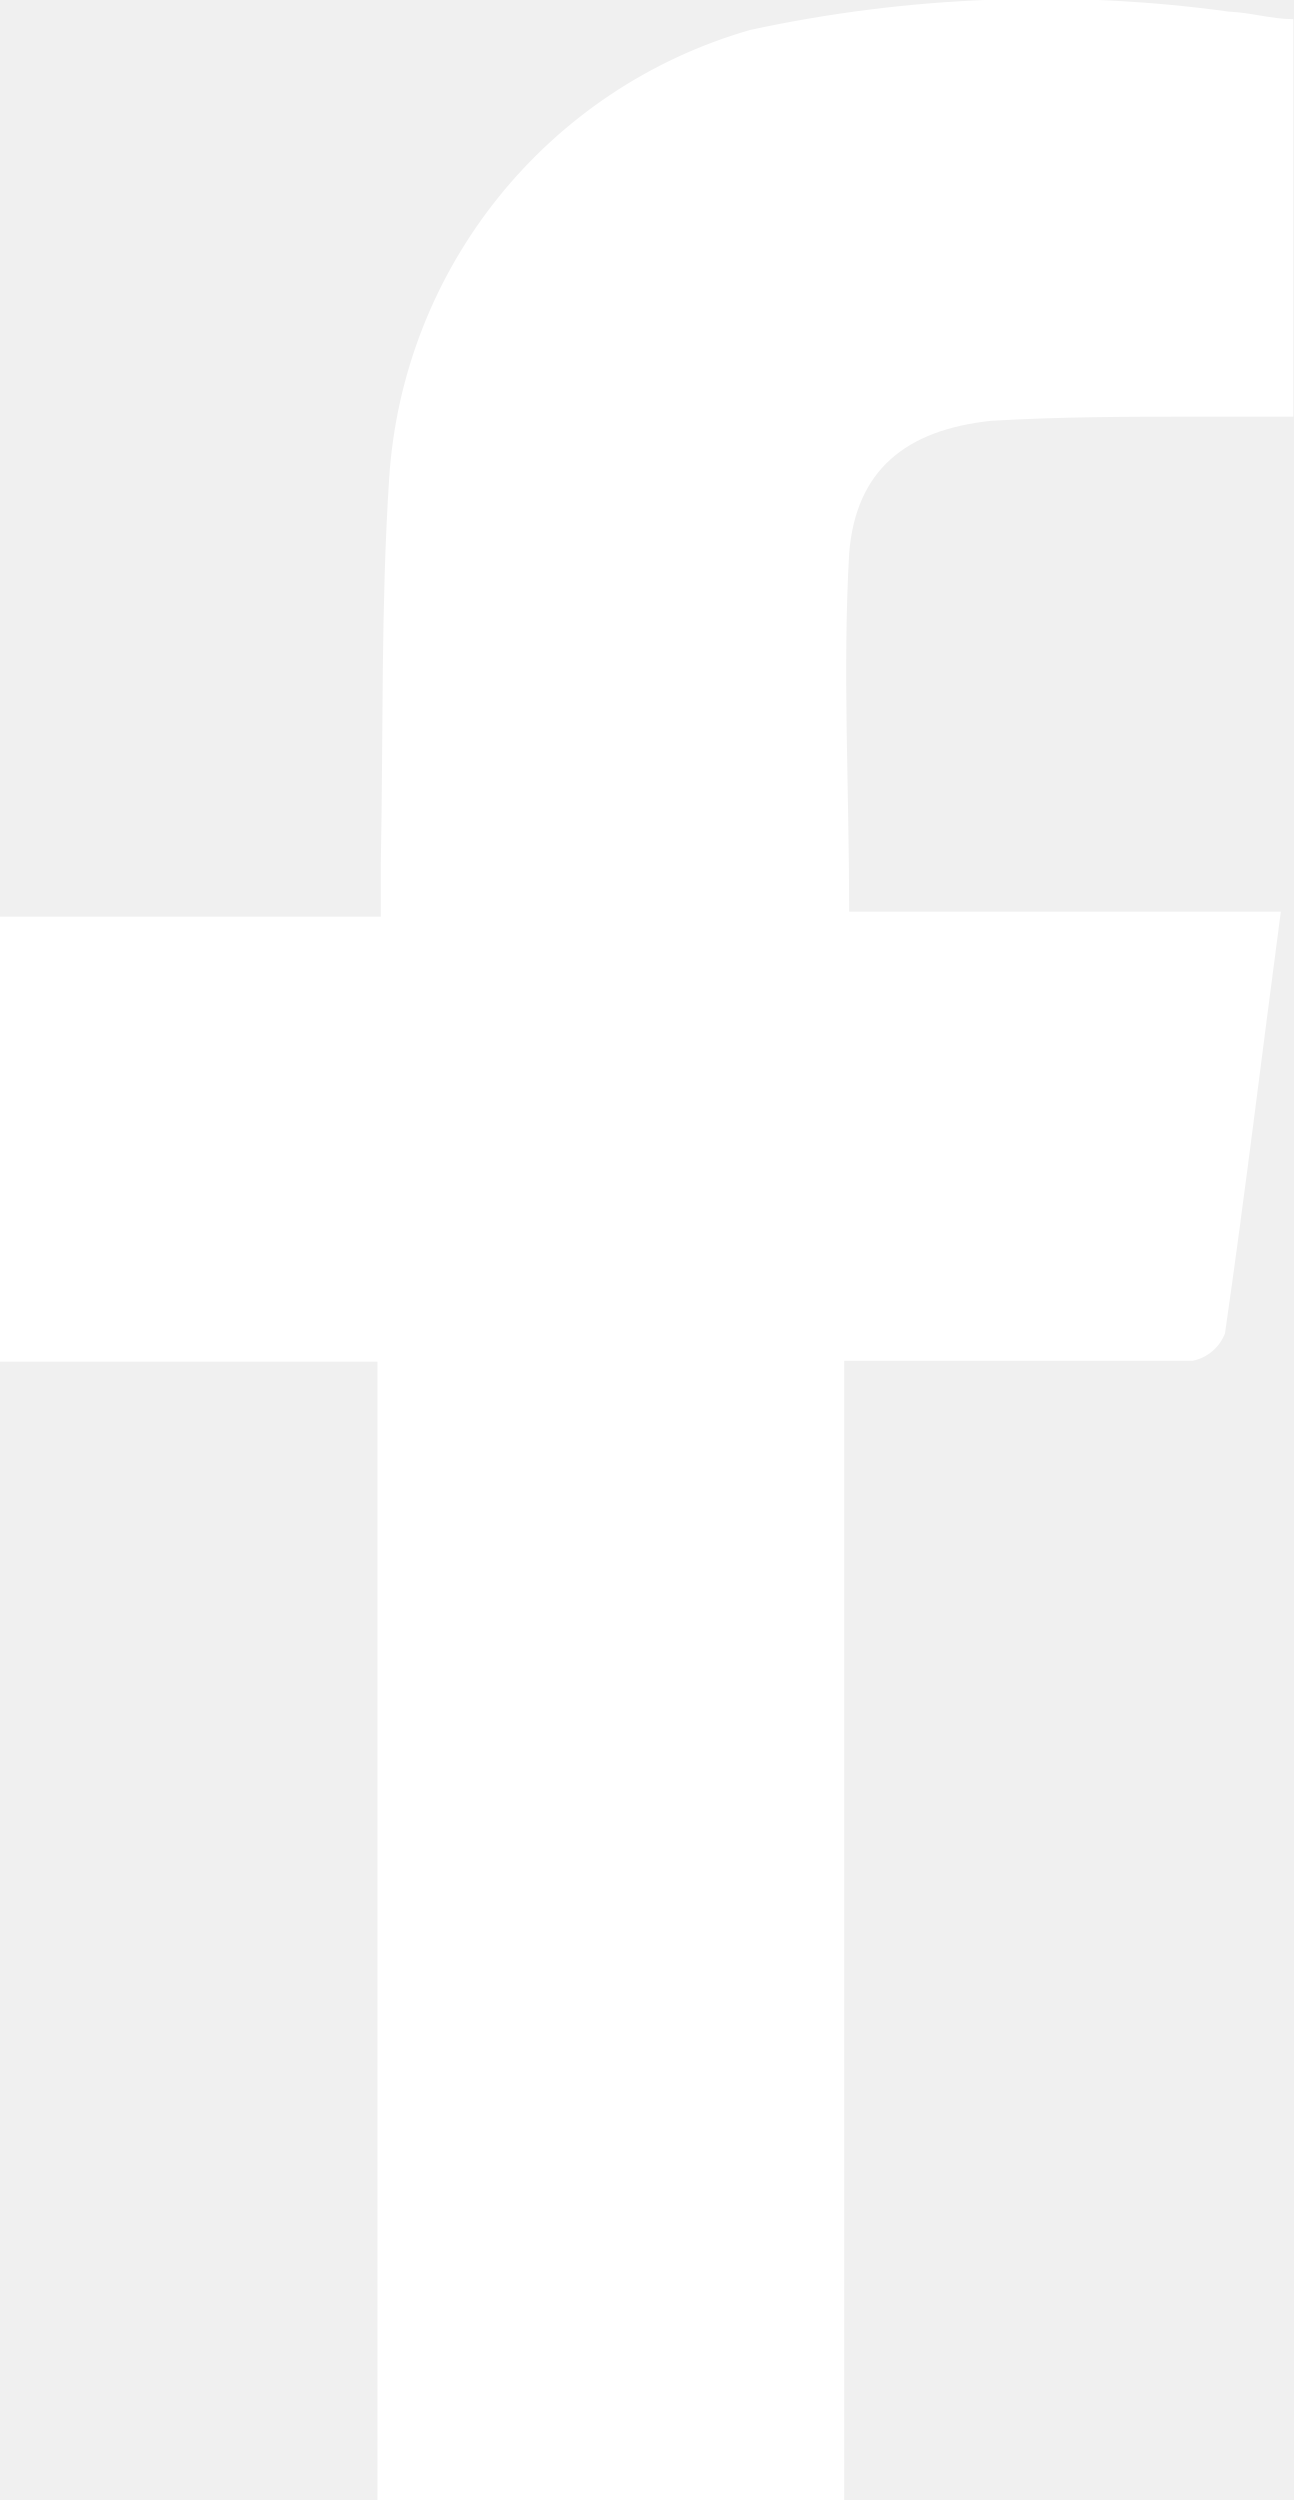
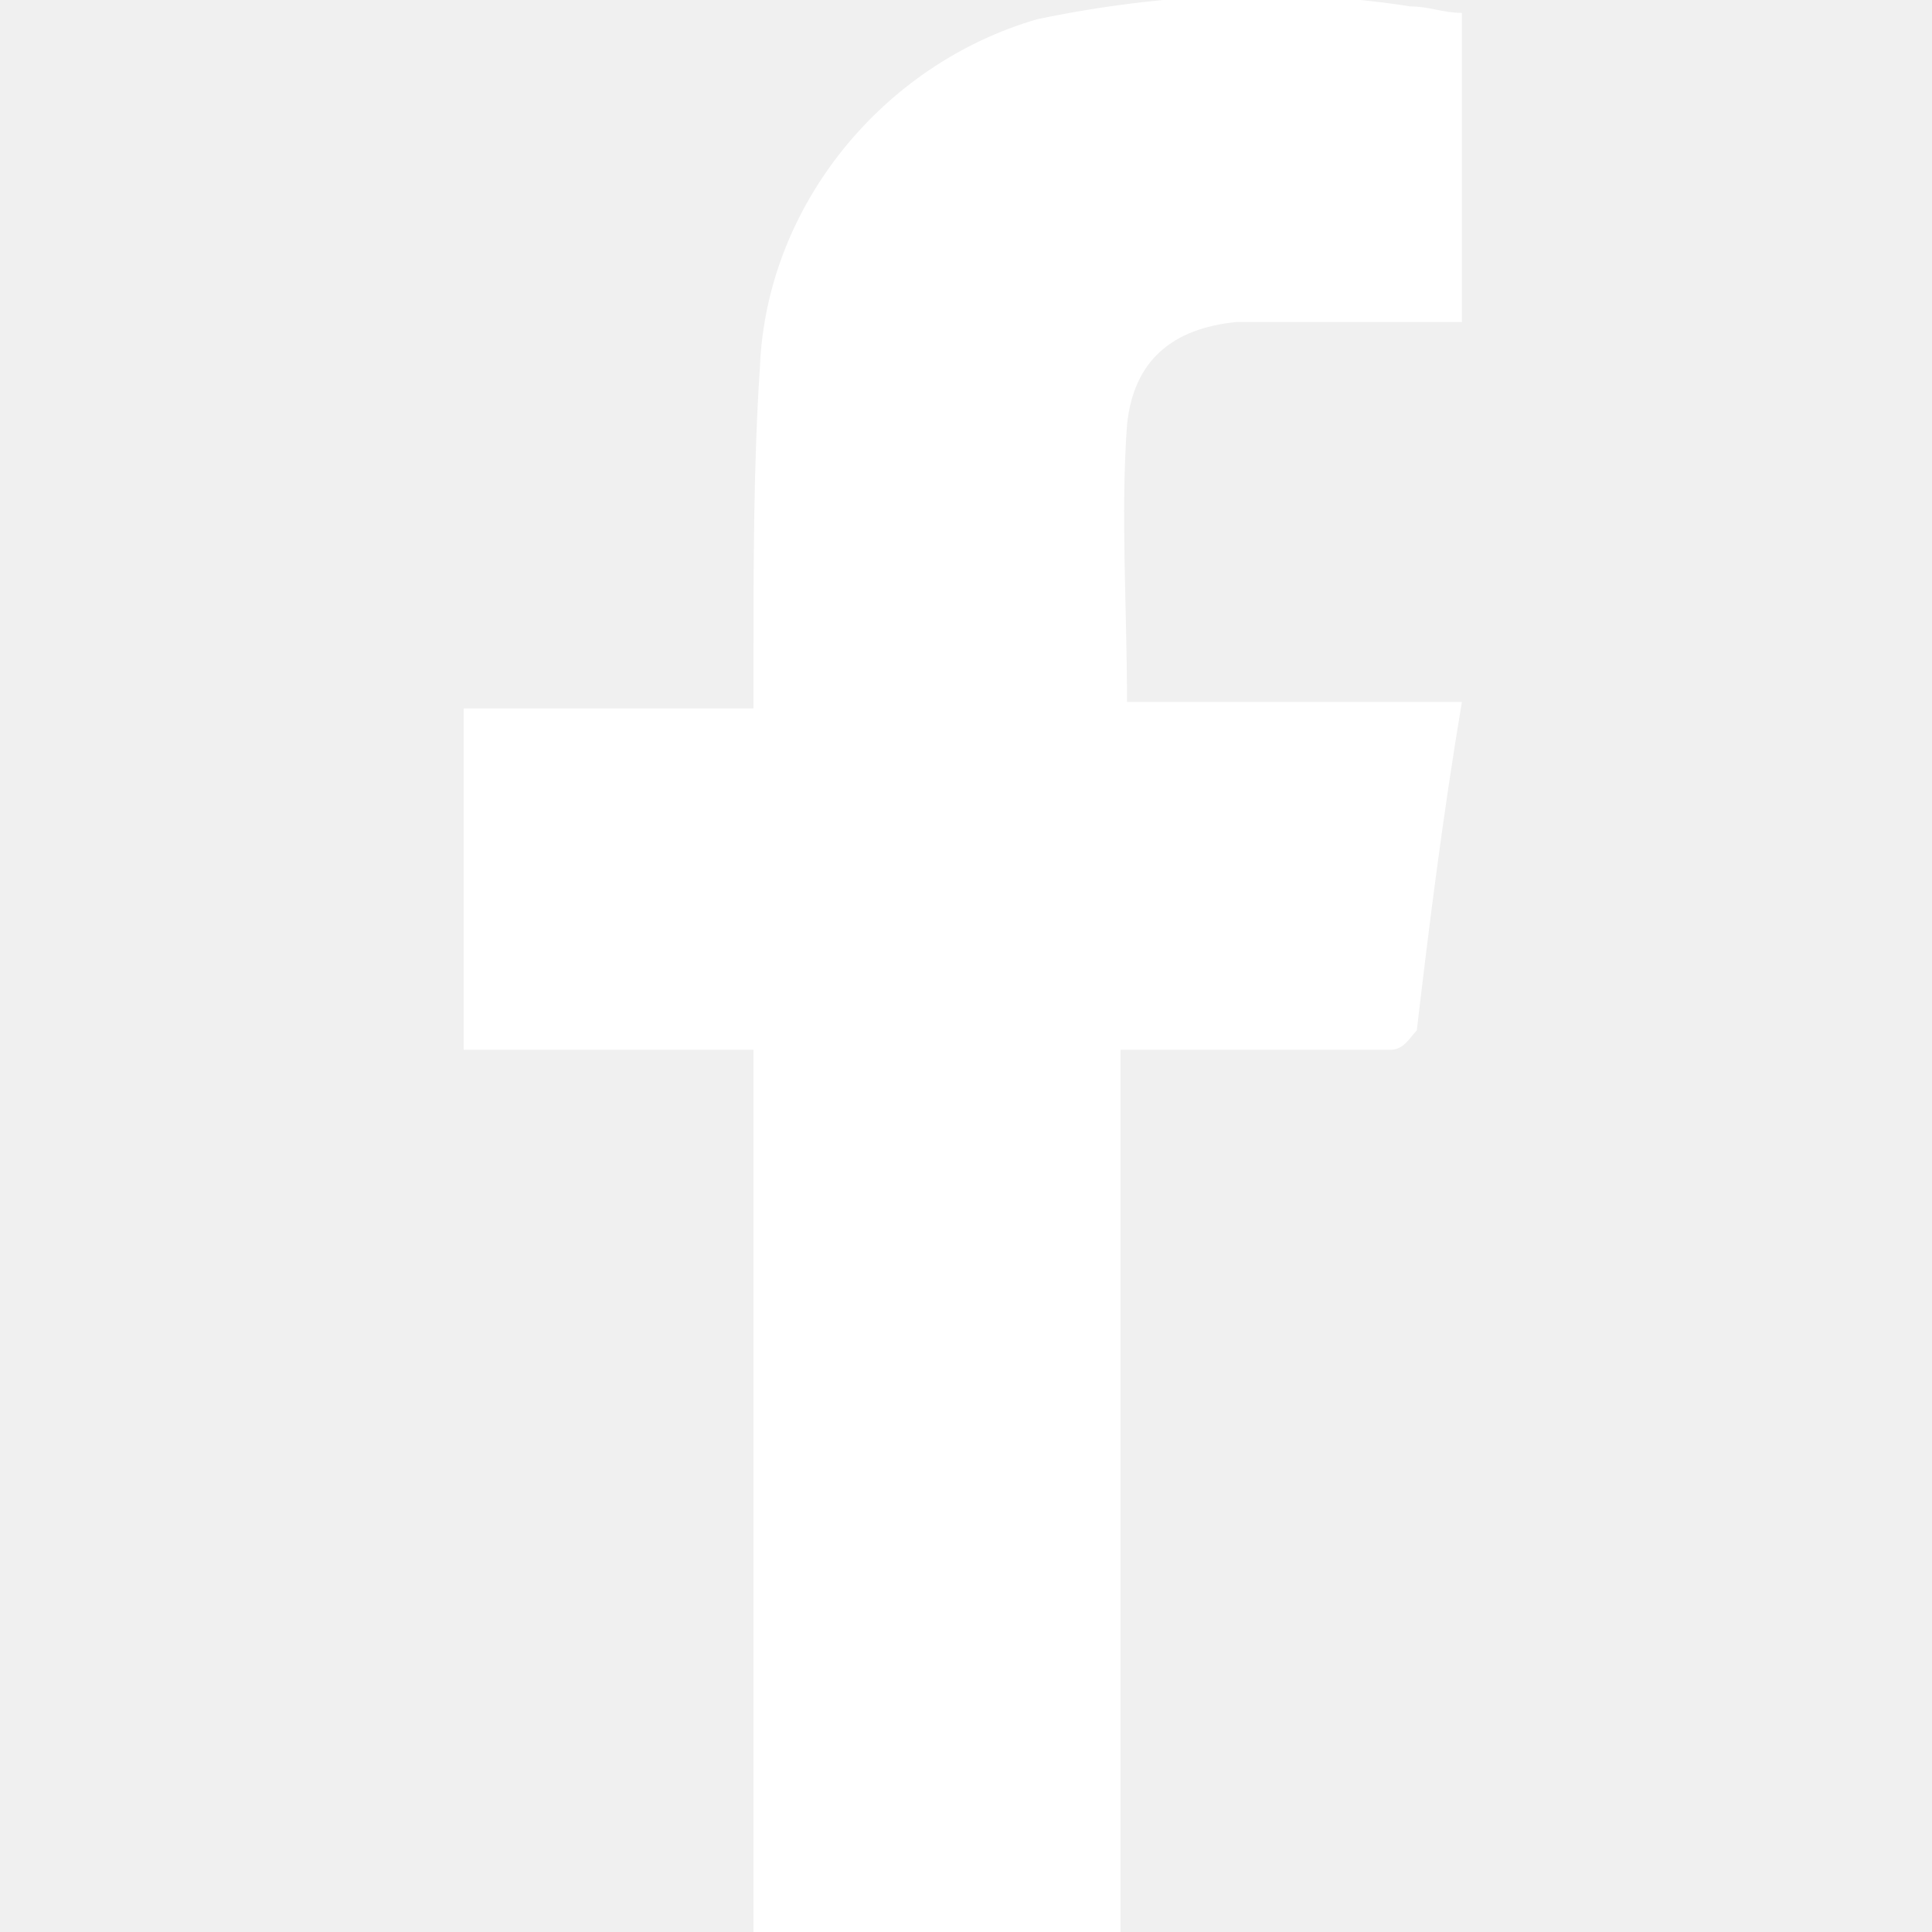
- <svg xmlns="http://www.w3.org/2000/svg" id="cc66cb7f-7586-4a7c-be35-5524c1b34f17" data-name="Layer 1" viewBox="0 0 15.52 30">
-   <g id="d29fa308-5783-42c4-8b45-be47d7a3c376" data-name="Pages">
-     <g id="5e12c544-bd0e-49d3-826f-49f5fc3eac3b" data-name="Home">
-       <g id="824dccf2-b136-4787-a42f-e0ba02b53799" data-name="Footer">
-         <g id="8860ffd7-5b13-40d4-89b0-f555684f6b7e" data-name="Group-4">
-           <path id="21271cca-7597-4646-b393-663131db698e" data-name="Fill-1" d="M10.13,30V16.33h1.58c.87,0,1.73,0,2.6,0A.53.53,0,0,0,14.7,16c.24-1.66.44-3.33.67-5.06H10.19c0-1.47-.08-2.9,0-4.3.08-1,.68-1.48,1.7-1.59C12.73,5,13.55,5,14.37,5h1.15V.23c-.26,0-.51-.08-.77-.09A16.53,16.53,0,0,0,9,.36,6,6,0,0,0,4.67,5.74c-.1,1.53-.07,3.07-.1,4.6V11H0v5.34H4.53V30c-.11,0-.23,0-.36,0" transform="translate(0 0)" style="fill:#fff" />
-         </g>
-       </g>
-     </g>
-   </g>
+ <svg xmlns="http://www.w3.org/2000/svg" version="1.1" id="cc66cb7f-7586-4a7c-be35-5524c1b34f17" x="0px" y="0px" viewBox="0 0 30 30" style="enable-background:new 0 0 30 30;" xml:space="preserve">
+   <style type="text/css">
+     .icon-fill {
+       fill: #FFFFFF;
+     }
+   </style>
+   <path class="icon-fill" d="M17.4,30V16.3H19c0.9,0,1.7,0,2.6,0c0.2,0,0.3-0.2,0.4-0.3      c0.2-1.7,0.4-3.3,0.7-5.1h-5.2c0-1.5-0.1-2.9,0-4.3c0.1-1,0.7-1.5,1.7-1.6C20,5,20.8,5,21.6,5h1.1V0.2c-0.3,0-0.5-0.1-0.8-0.1      c-1.9-0.3-3.9-0.2-5.8,0.2c-2.4,0.7-4.2,2.9-4.3,5.4c-0.1,1.5-0.1,3.1-0.1,4.6V11H7.2v5.3h4.5V30c-0.1,0-0.2,0-0.4,0" />
</svg>
